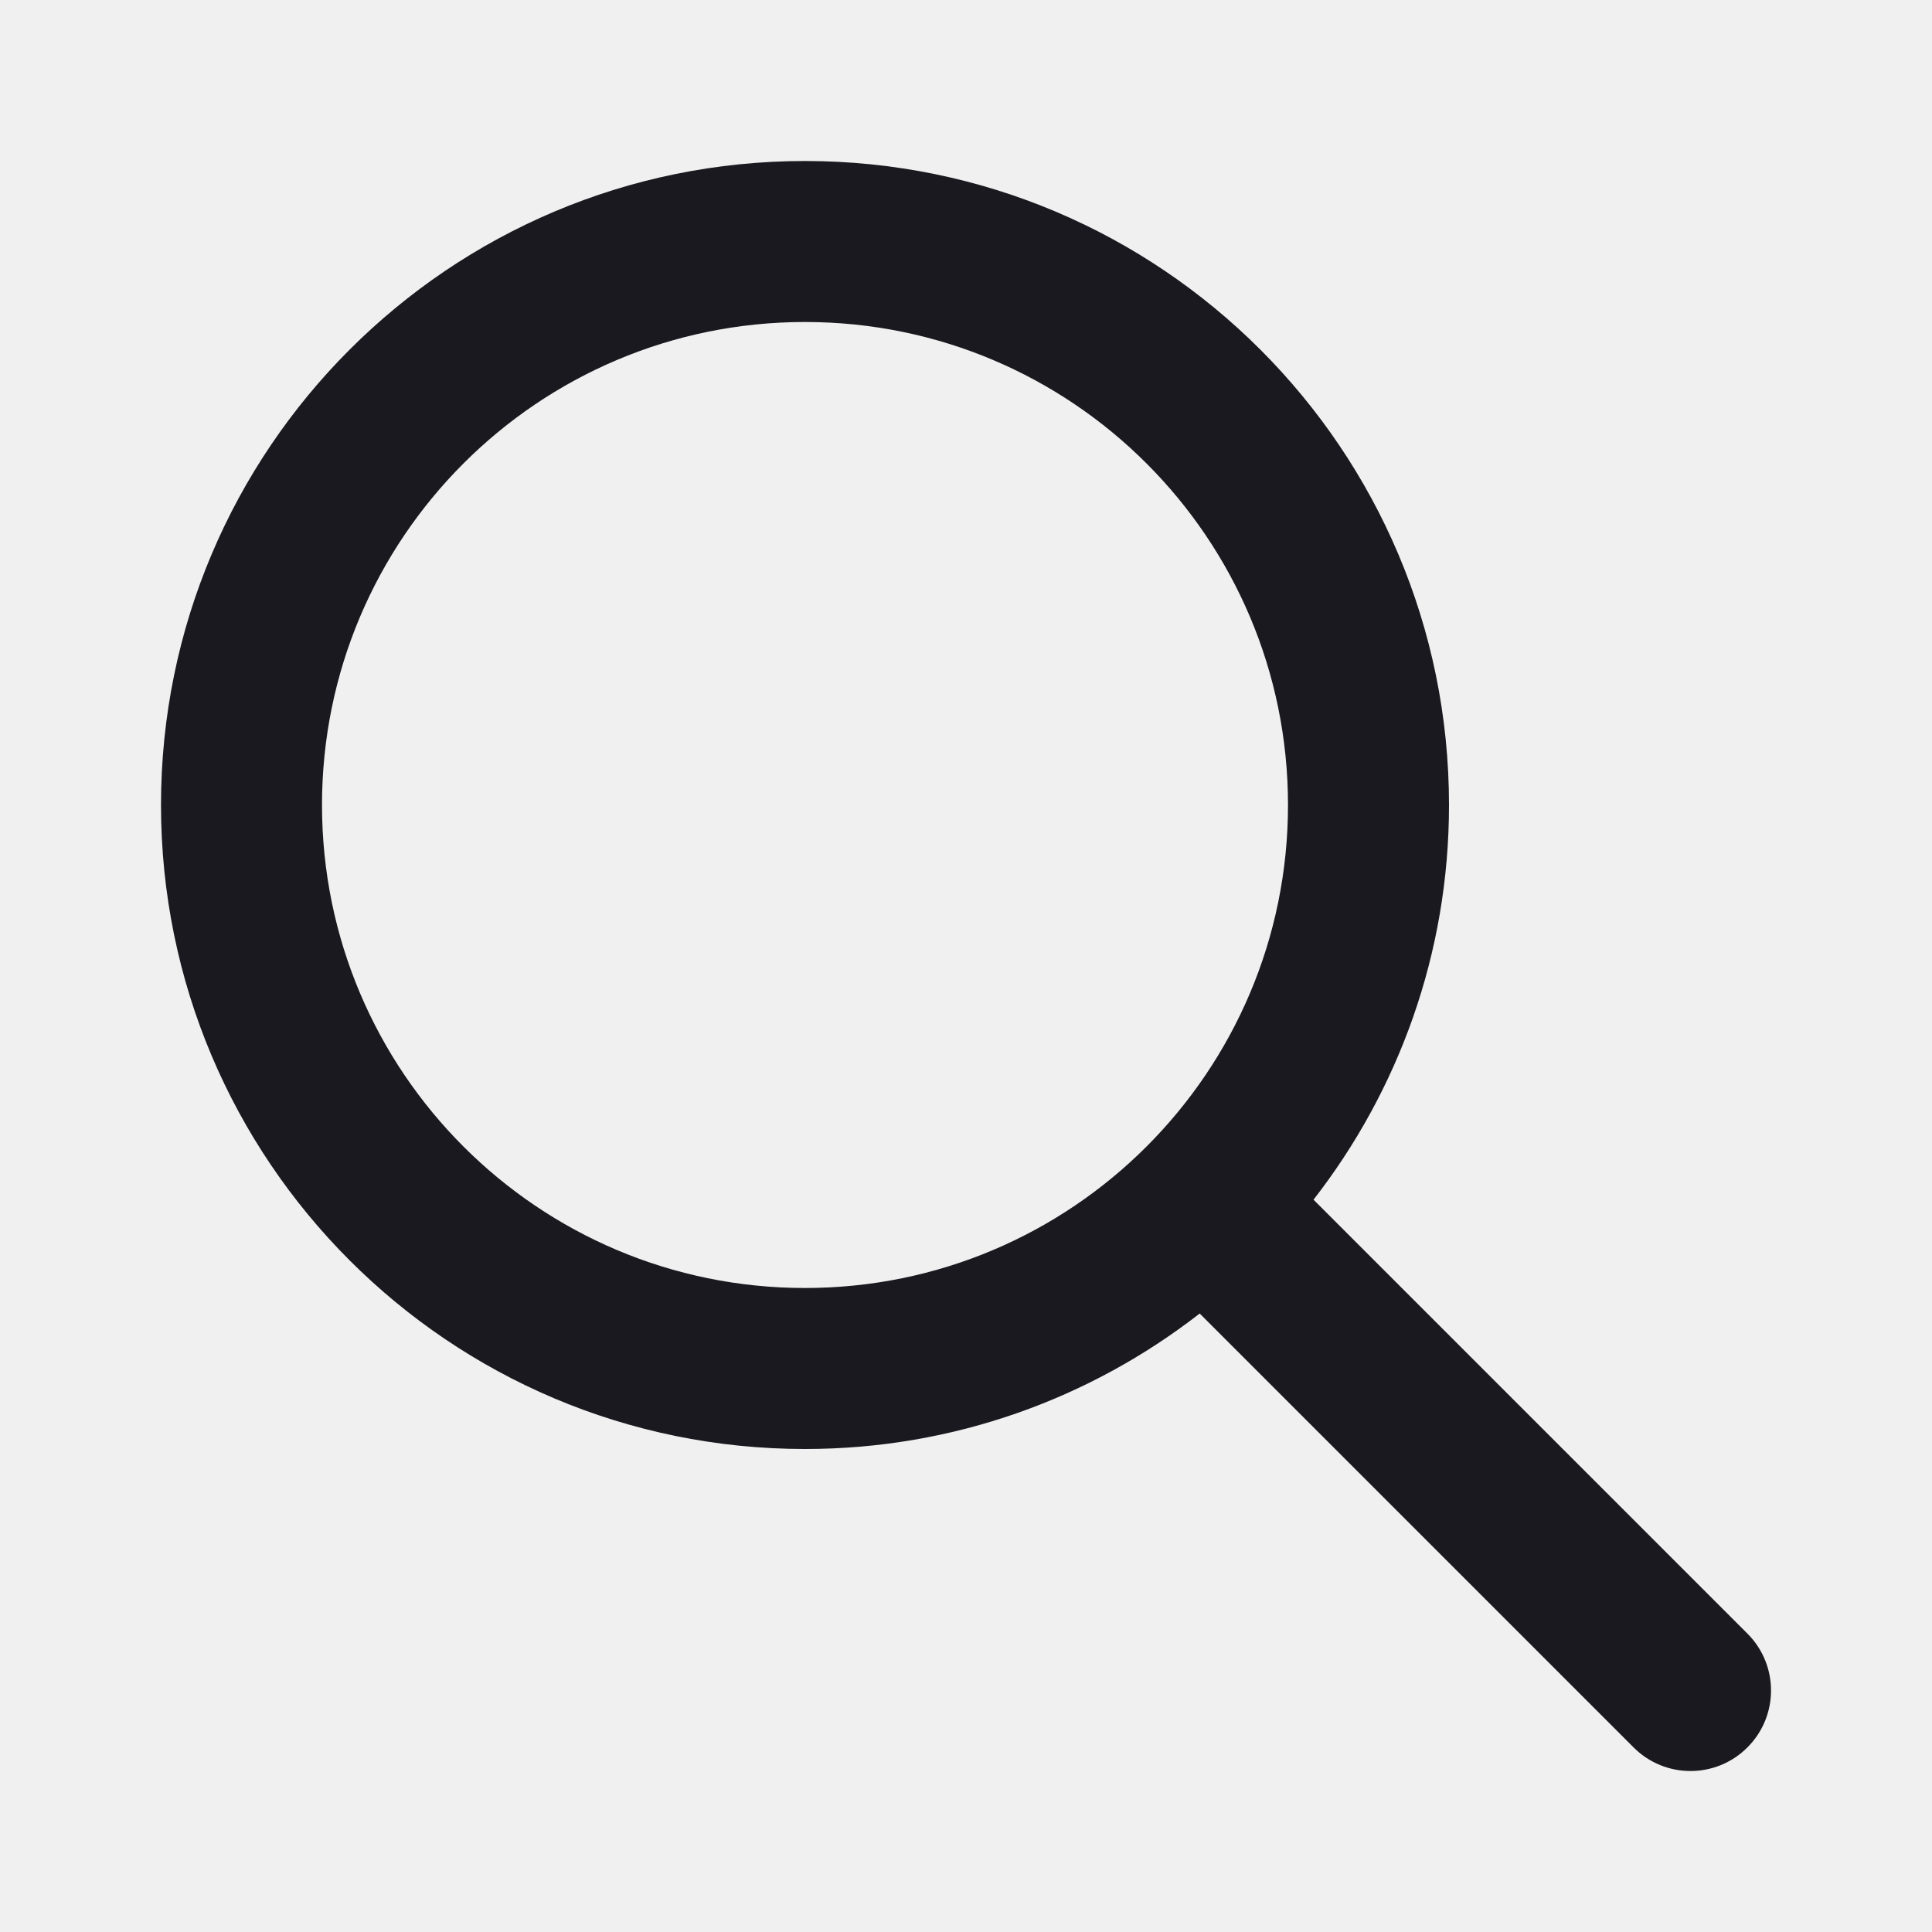
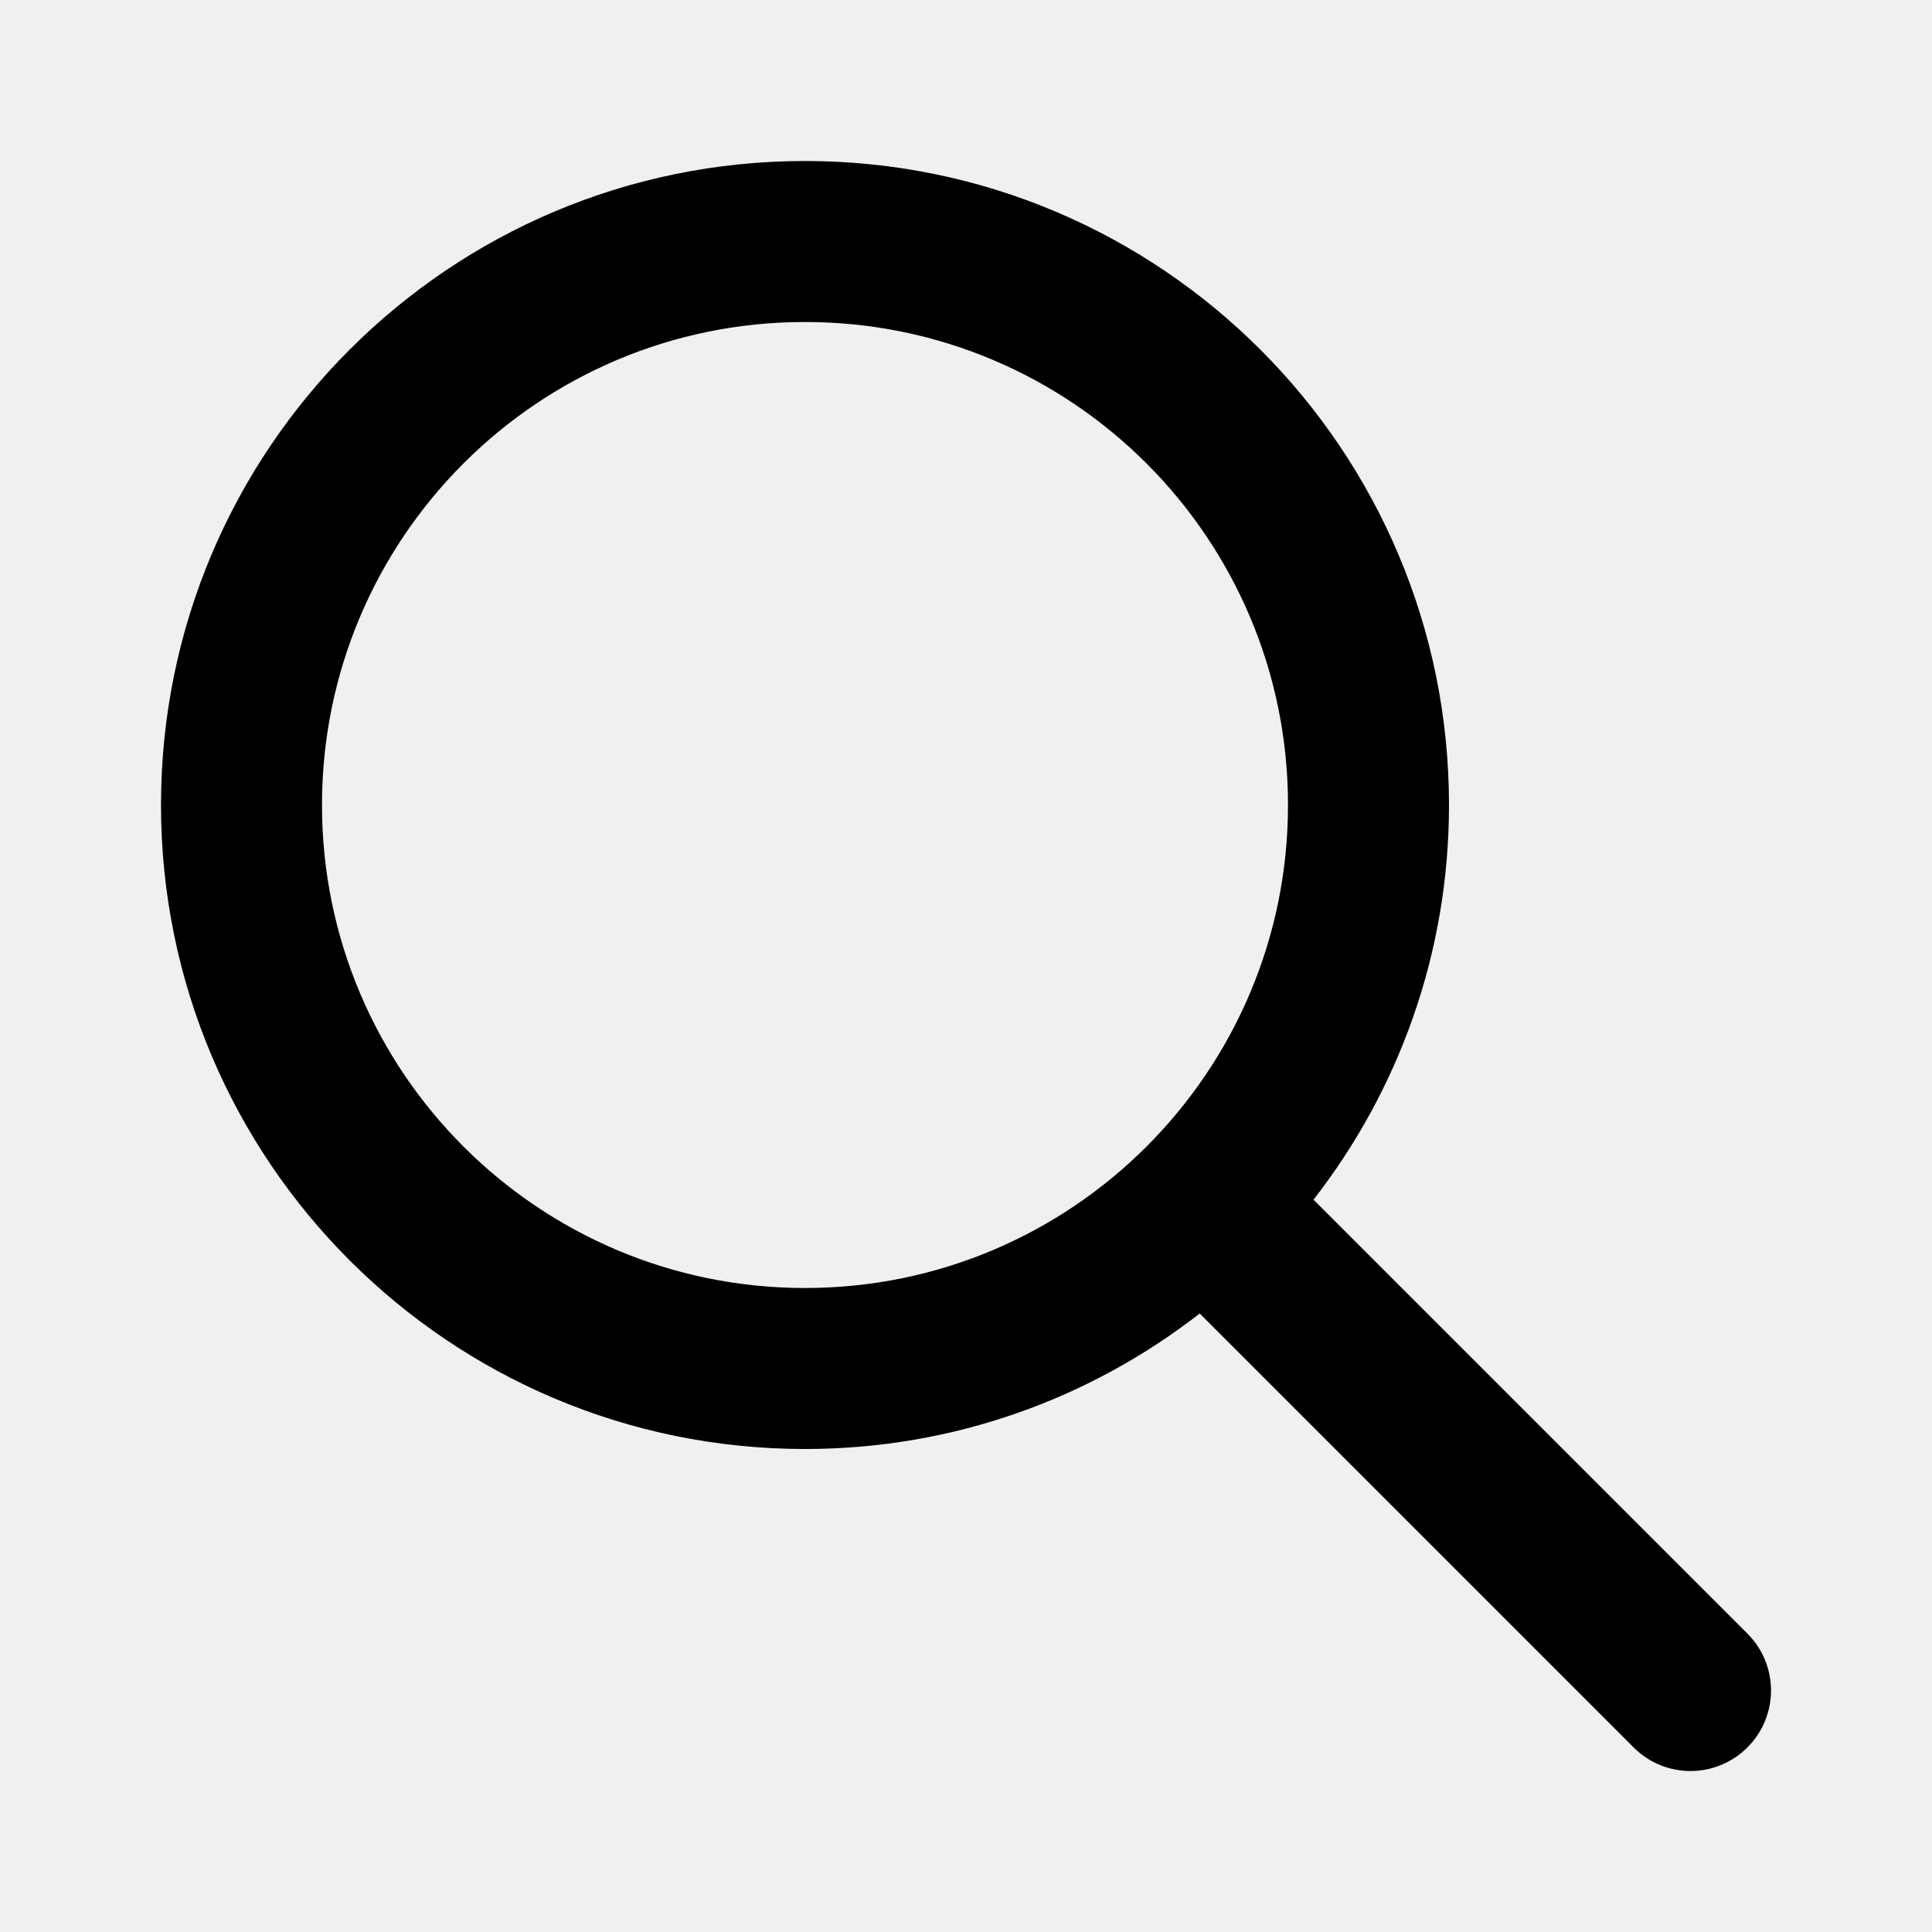
<svg xmlns="http://www.w3.org/2000/svg" width="24" height="24" viewBox="0 0 24 24" fill="none">
  <g clip-path="url(#clip0_494_380)">
-     <path d="M10 2C14.418 2 18 5.582 18 10C18 11.849 17.37 13.549 16.317 14.903L21.707 20.293C22.098 20.683 22.098 21.317 21.707 21.707C21.317 22.098 20.683 22.098 20.293 21.707L14.903 16.317C13.549 17.37 11.849 18 10 18C5.582 18 2 14.418 2 10C2 5.582 5.582 2 10 2ZM10 4C6.686 4 4 6.686 4 10C4 13.314 6.686 16 10 16C13.314 16 16 13.314 16 10C16 6.686 13.314 4 10 4Z" fill="#19191F" />
+     <path d="M10 2C14.418 2 18 5.582 18 10C18 11.849 17.37 13.549 16.317 14.903L21.707 20.293C22.098 20.683 22.098 21.317 21.707 21.707C21.317 22.098 20.683 22.098 20.293 21.707L14.903 16.317C13.549 17.37 11.849 18 10 18C5.582 18 2 14.418 2 10C2 5.582 5.582 2 10 2ZM10 4C6.686 4 4 6.686 4 10C4 13.314 6.686 16 10 16C13.314 16 16 13.314 16 10C16 6.686 13.314 4 10 4Z" fill="currentColor" />
  </g>
  <defs>
    <clipPath id="clip0_494_380">
      <rect width="24" height="24" fill="white" />
    </clipPath>
  </defs>
</svg>
